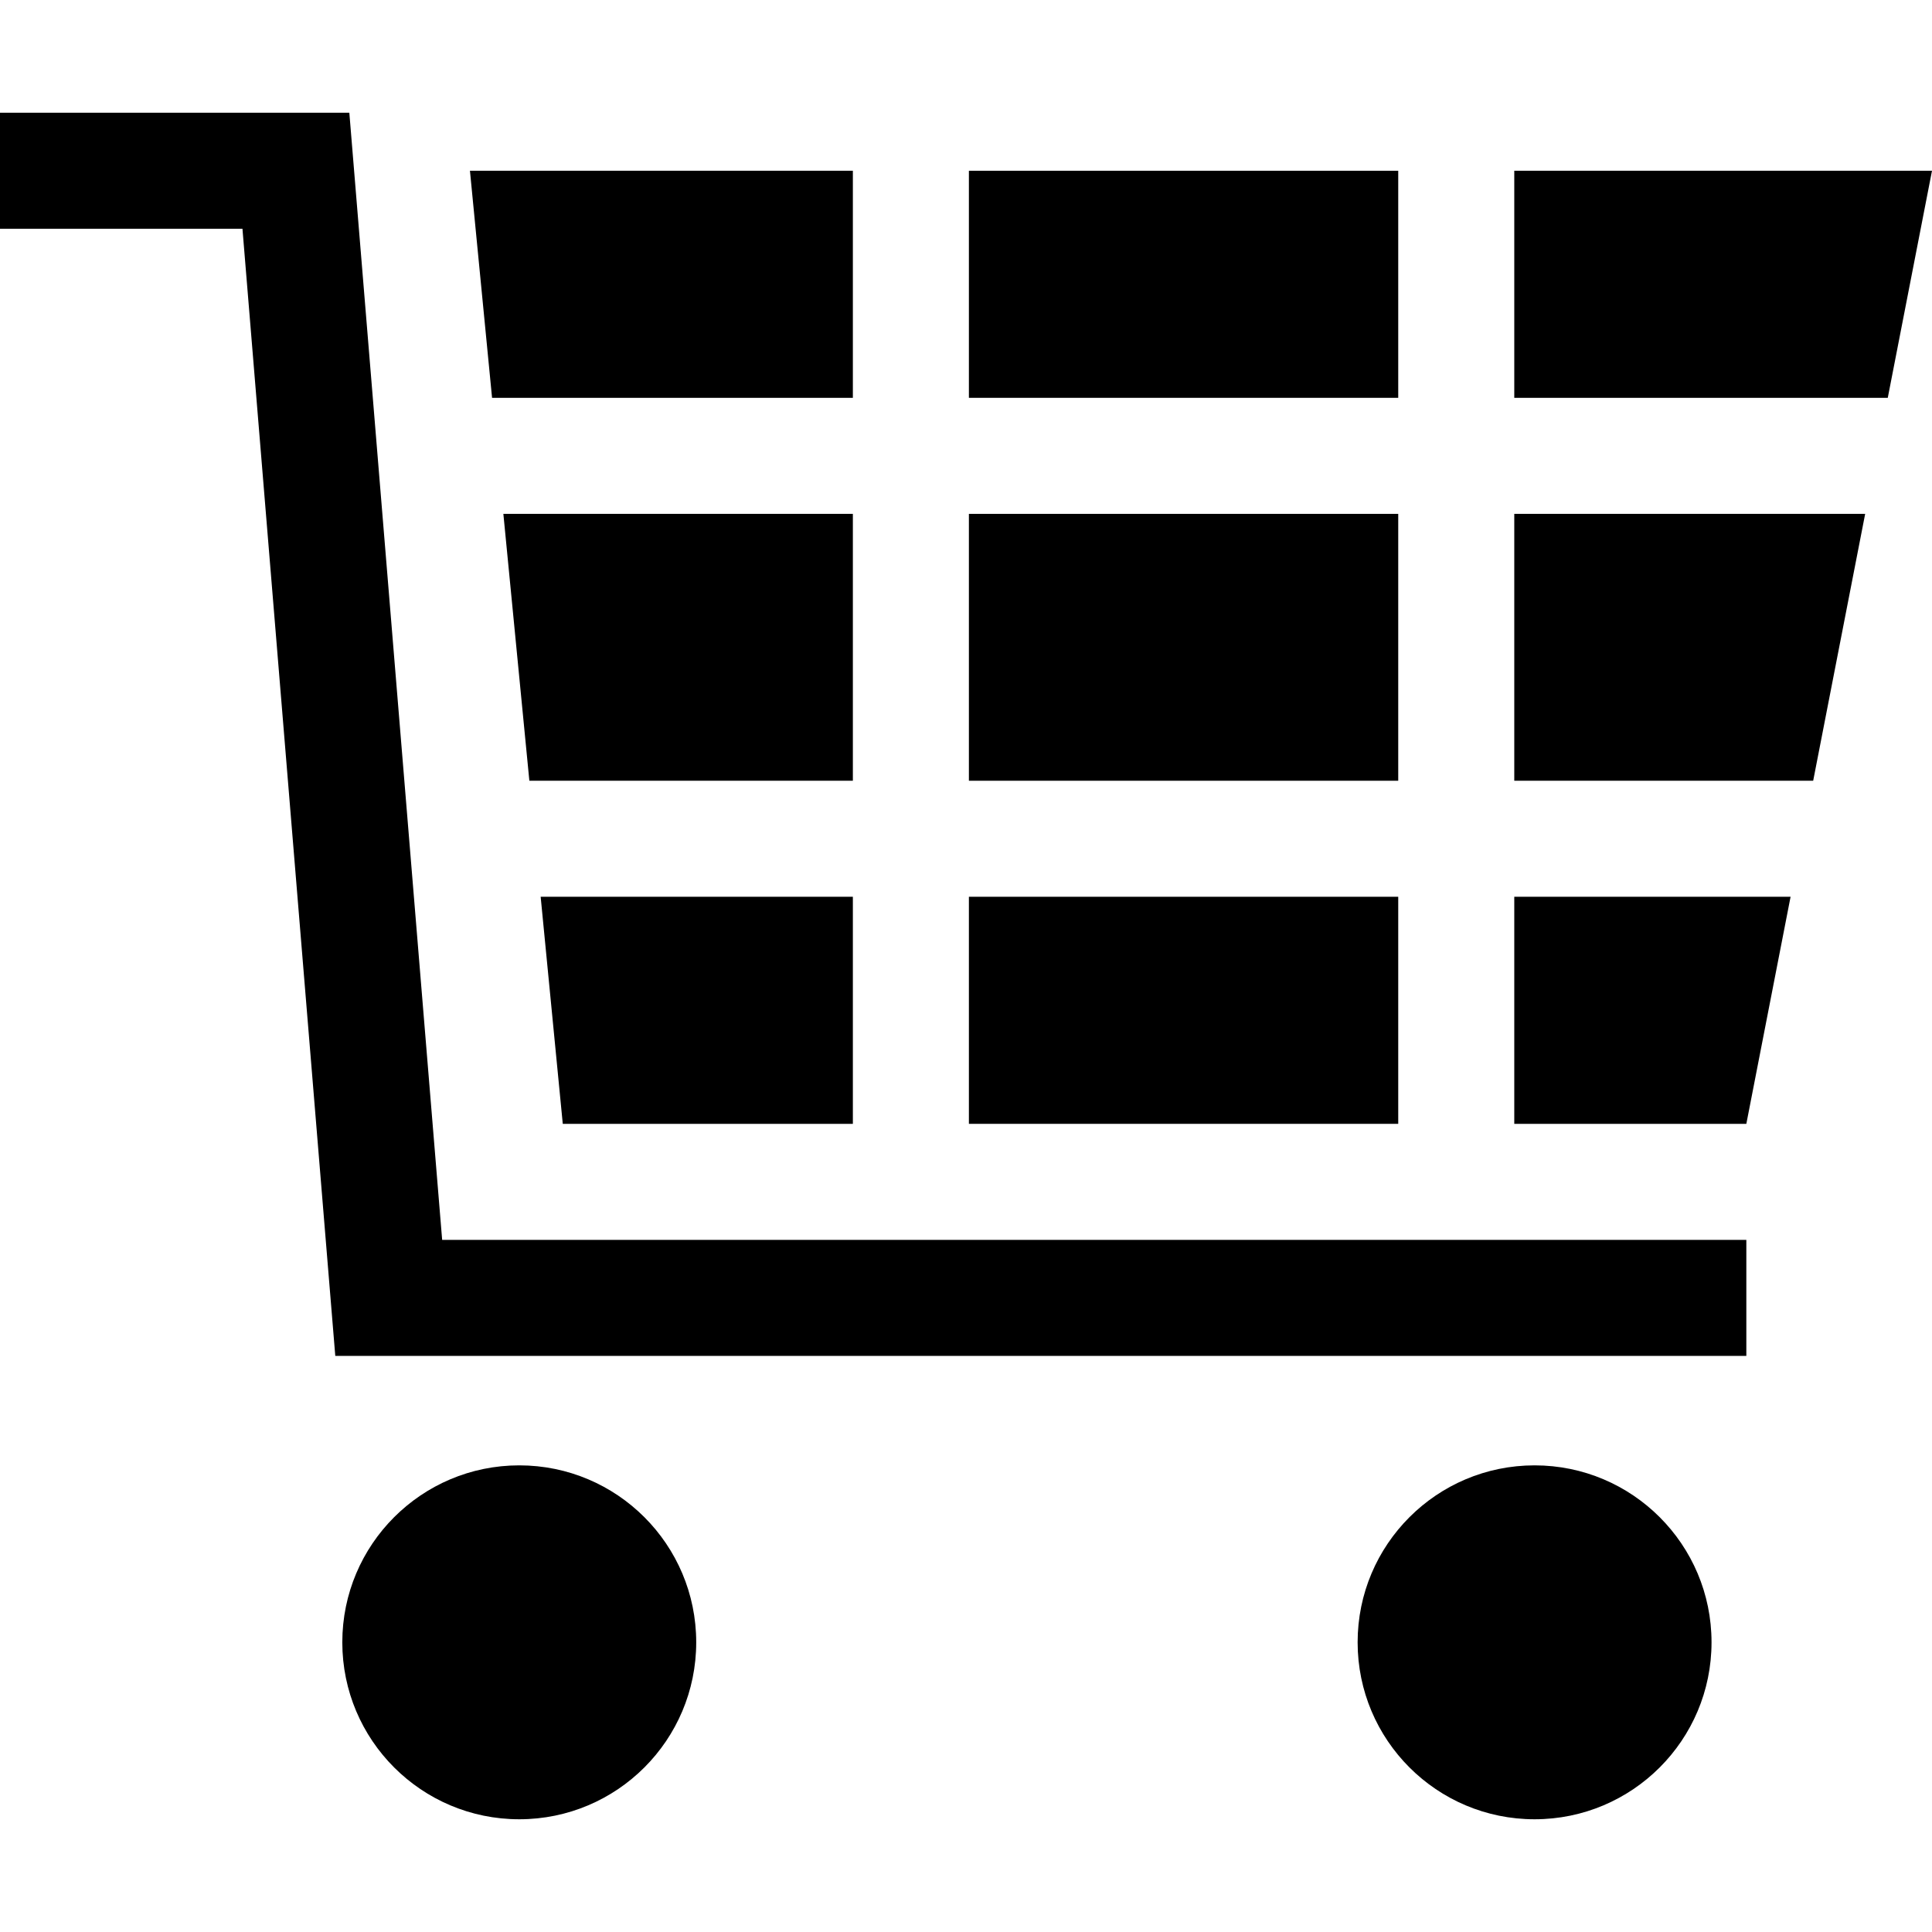
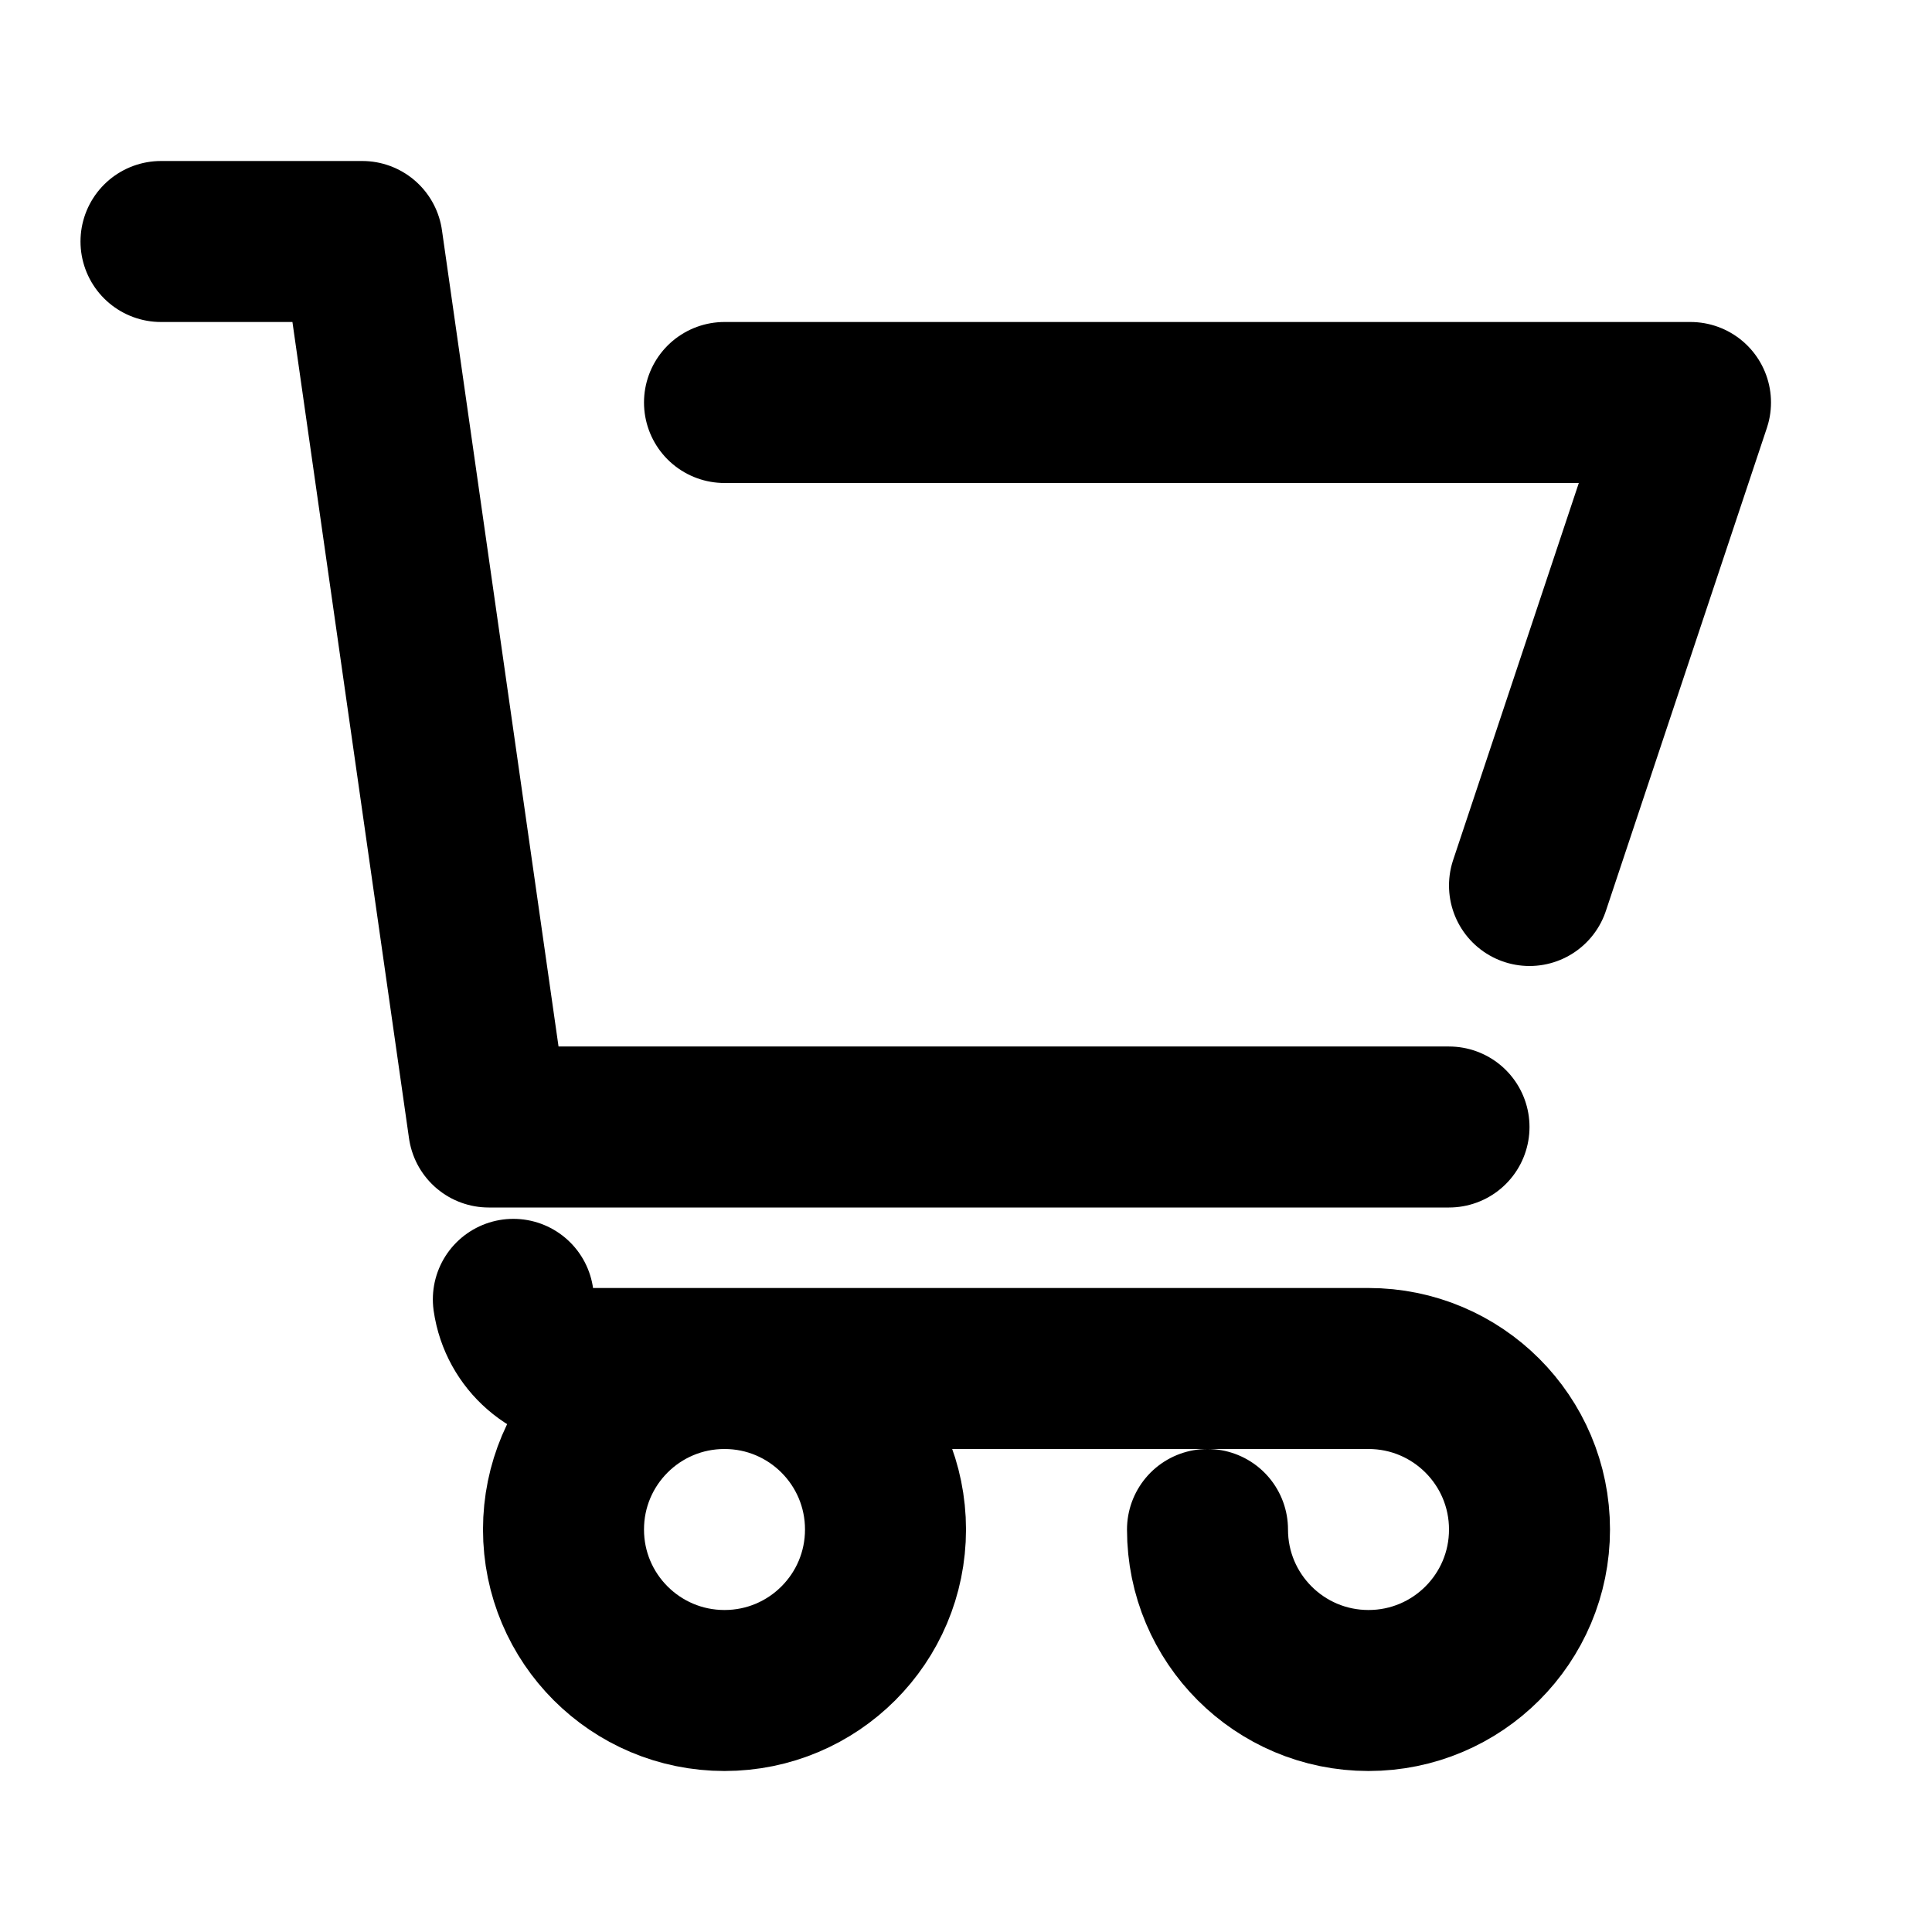
- <svg xmlns="http://www.w3.org/2000/svg" version="1.1" id="Capa_1" x="0px" y="0px" width="509.49px" height="509.49px" viewBox="0 0 509.49 509.49" style="enable-background:new 0 0 509.49 509.49;" xml:space="preserve">
-   <g>
-     <g>
-       <rect x="255.51" y="236.487" width="113.22" height="59.882" />
-       <polygon points="224.91,135.514 132.743,135.514 139.597,205.891 224.91,205.891   " />
-       <polygon points="224.91,296.369 224.91,236.491 142.578,236.491 148.41,296.369   " />
-       <polygon points="224.91,45.029 123.93,45.029 129.762,104.914 224.91,104.914   " />
-       <polygon points="399.33,296.369 460.529,296.369 472.195,236.491 399.33,236.491   " />
-       <rect x="255.51" y="45.029" width="113.22" height="59.881" />
-       <rect x="255.51" y="135.514" width="113.22" height="70.377" />
-       <polygon points="399.33,104.914 497.826,104.914 509.49,45.029 399.33,45.029   " />
-       <polygon points="399.33,205.891 478.156,205.891 491.865,135.514 399.33,135.514   " />
-       <polygon points="92.122,29.729 0,29.729 0,60.33 63.939,60.33 88.419,357.571 460.529,357.571 460.529,326.972 116.602,326.972       " />
-       <circle cx="136.935" cy="433.096" r="46.665" />
-       <circle cx="404.686" cy="433.096" r="46.665" />
-     </g>
-   </g>
-   <g>
- </g>
-   <g>
- </g>
-   <g>
- </g>
-   <g>
- </g>
-   <g>
- </g>
-   <g>
- </g>
-   <g>
- </g>
-   <g>
- </g>
-   <g>
- </g>
-   <g>
- </g>
-   <g>
- </g>
-   <g>
- </g>
-   <g>
- </g>
-   <g>
- </g>
-   <g>
- </g>
+ <svg xmlns="http://www.w3.org/2000/svg" width="24px" height="24px" viewBox="0 0 24 24" fill="none">
+   <path d="M15 19C15 20.105 15.895 21 17 21C18.105 21 19 20.105 19 19C19 17.895 18.105 17 17 17H7.367C6.87 17 6.448 16.634 6.377 16.141M18 14H6.071L4.5 3H2M9 5H21L19 11M11 19C11 20.105 10.105 21 9 21C7.895 21 7 20.105 7 19C7 17.895 7.895 17 9 17C10.105 17 11 17.895 11 19Z" stroke="black" stroke-width="2" stroke-linecap="round" stroke-linejoin="round" />
</svg>
